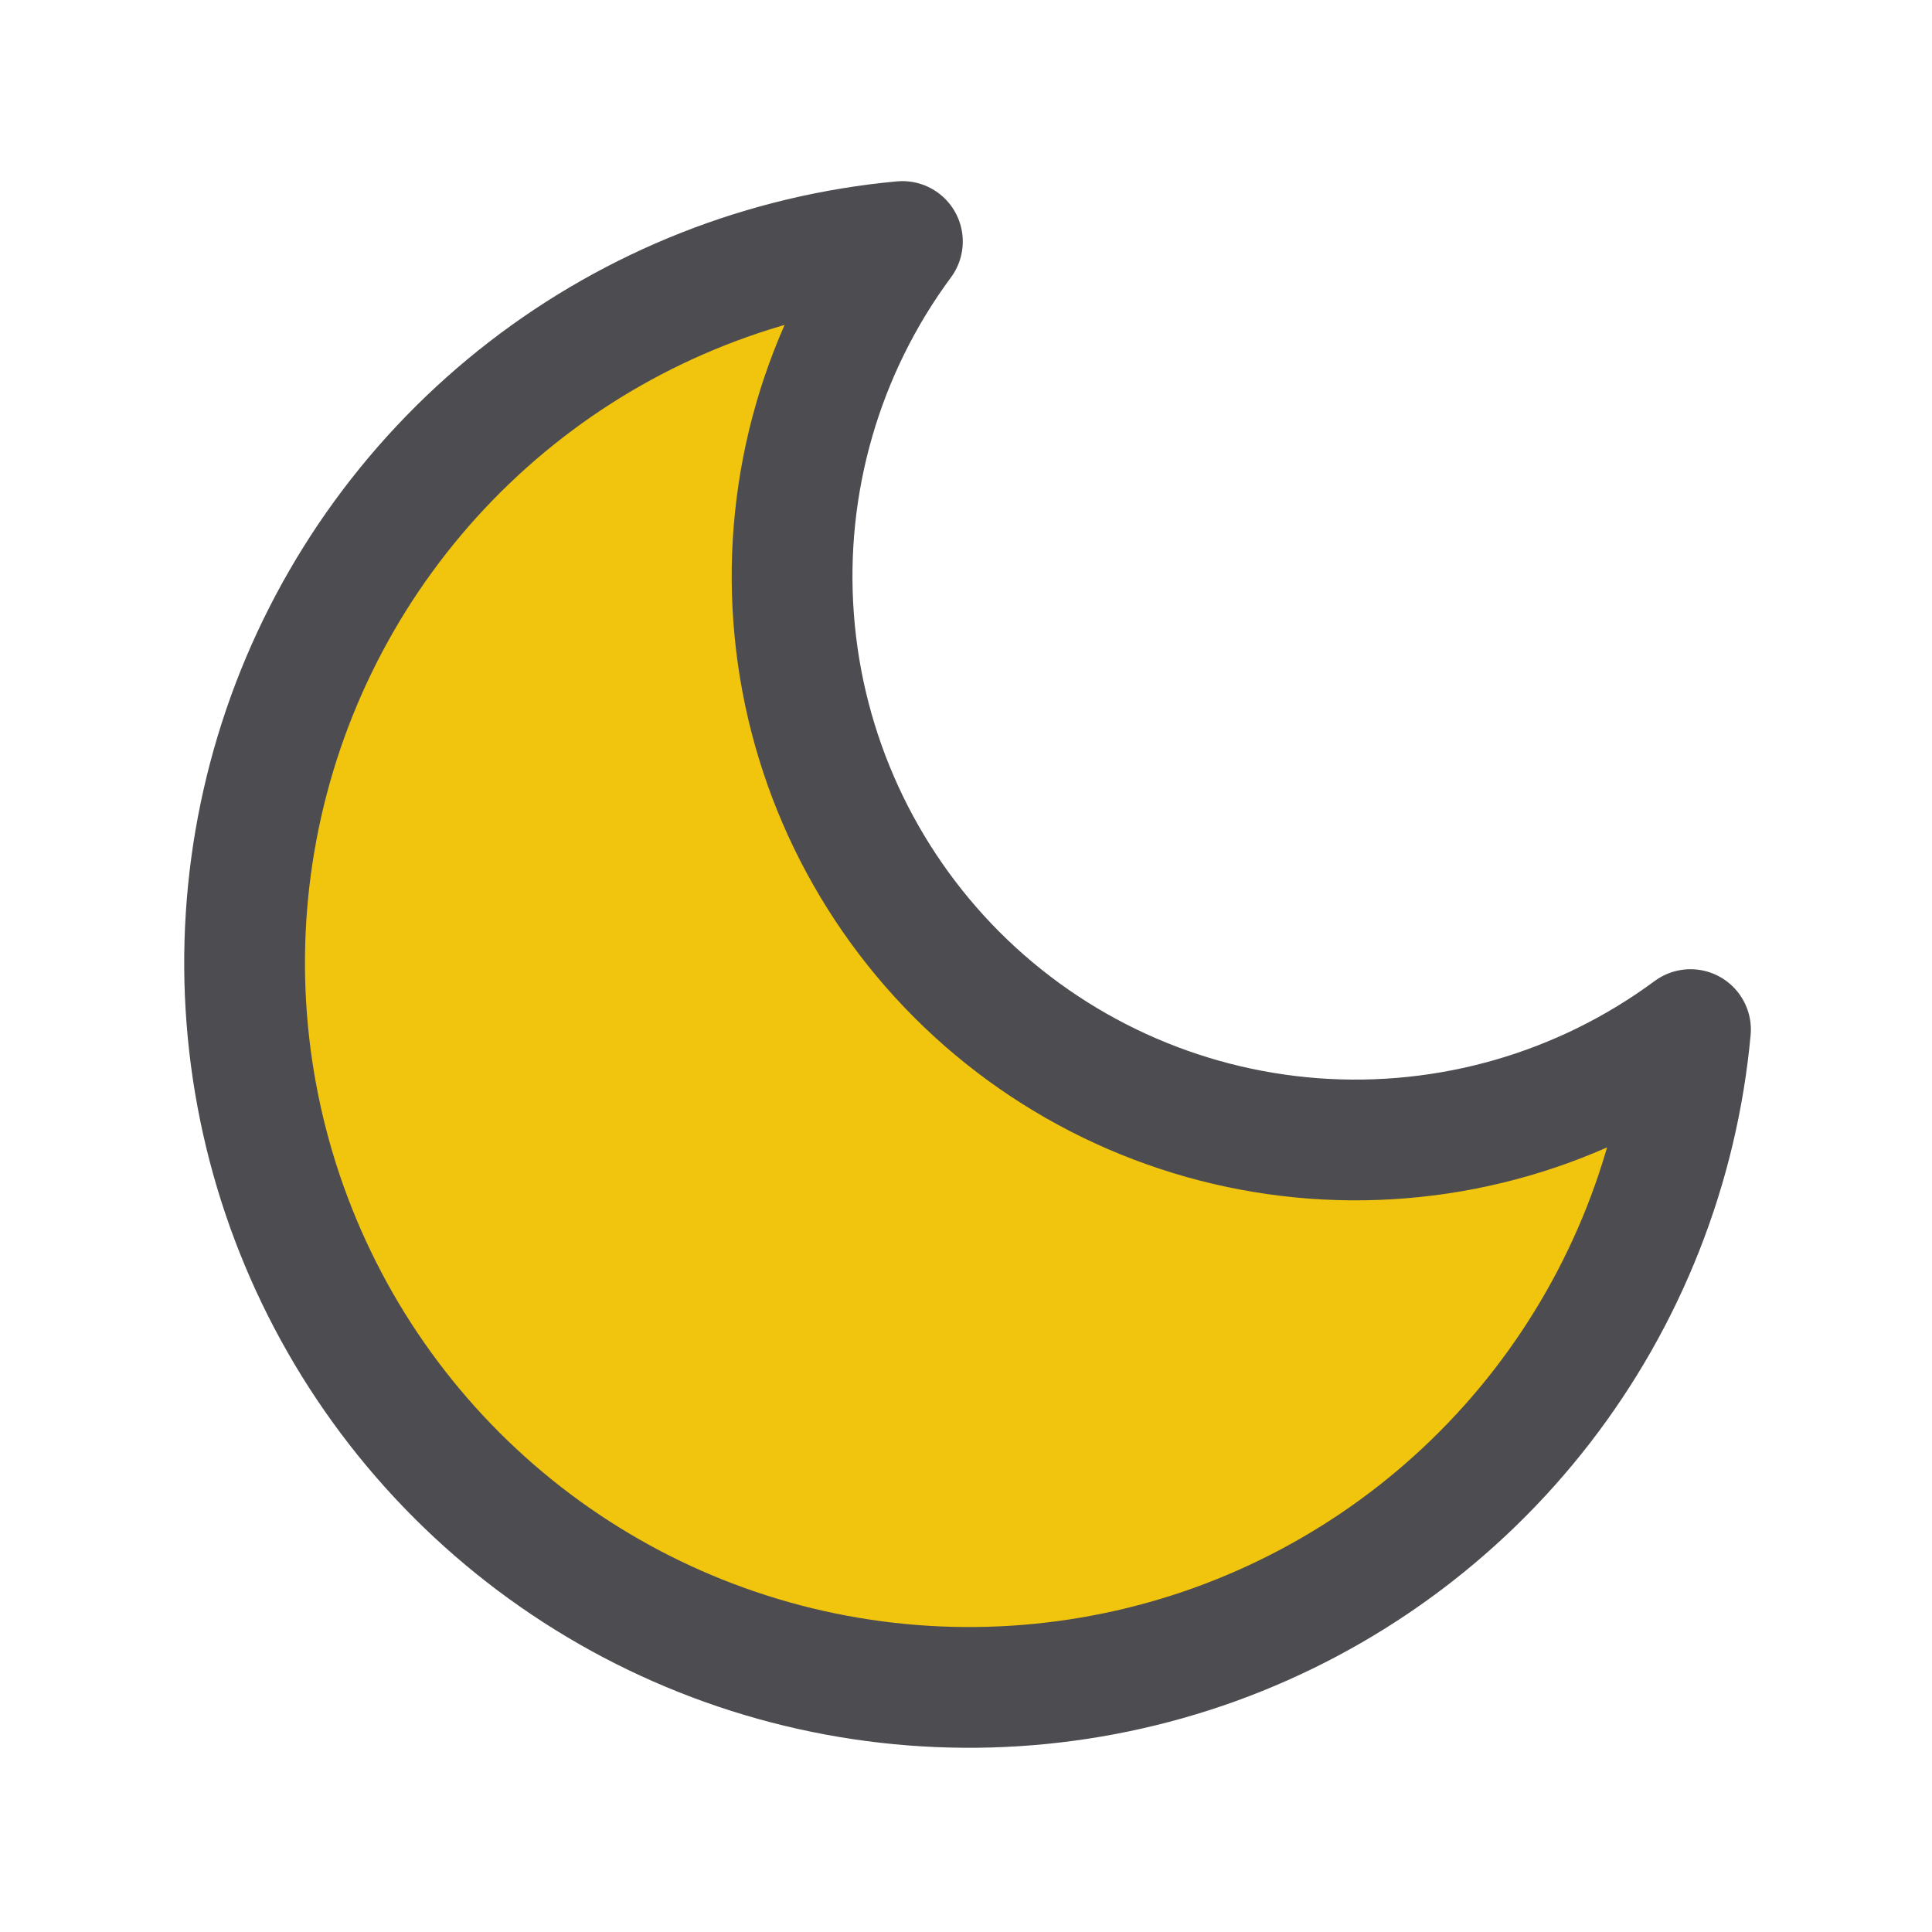
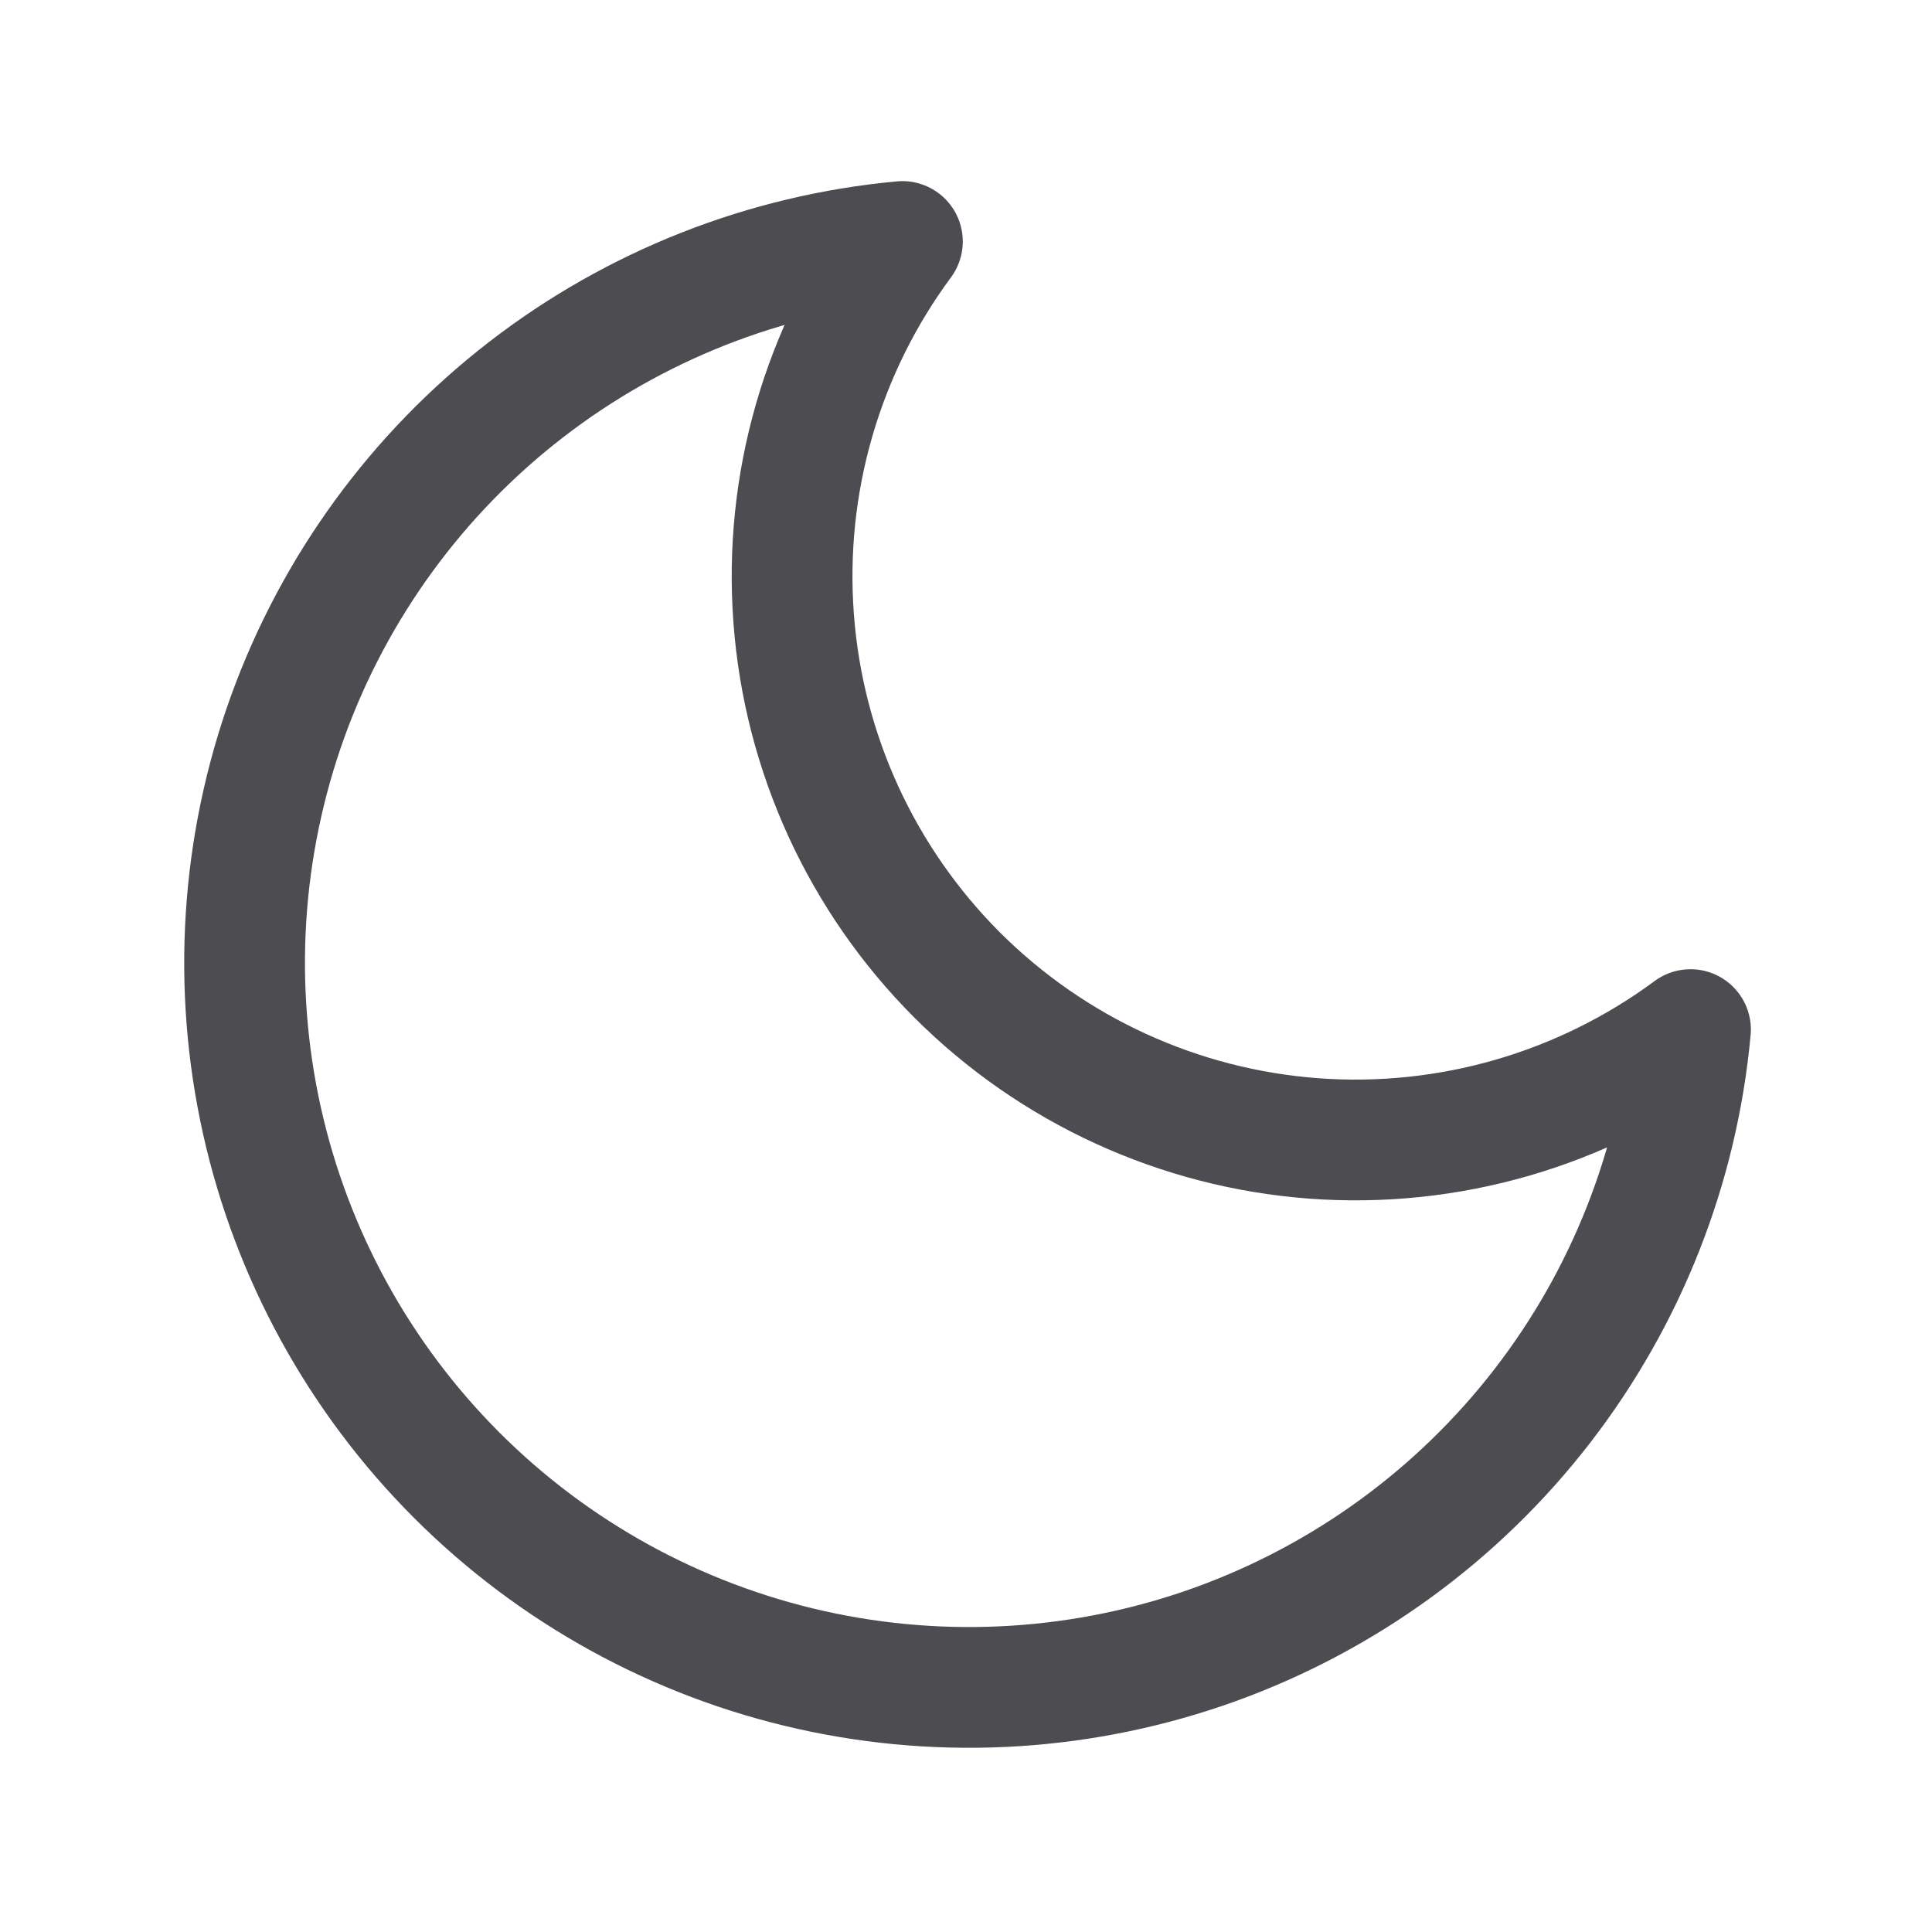
- <svg xmlns="http://www.w3.org/2000/svg" width="24" height="24" viewBox="0 0 24 24" fill="#F1C40D">
+ <svg xmlns="http://www.w3.org/2000/svg" width="24" height="24" viewBox="0 0 24 24" fill="none">
  <g id="Moon">
    <path id="Icon" d="M21 12.79C20.843 14.492 20.204 16.114 19.158 17.467C18.113 18.819 16.703 19.846 15.096 20.427C13.488 21.007 11.748 21.118 10.079 20.746C8.411 20.374 6.883 19.535 5.674 18.326C4.465 17.117 3.626 15.589 3.254 13.921C2.882 12.252 2.993 10.512 3.573 8.904C4.154 7.297 5.181 5.887 6.533 4.842C7.886 3.796 9.508 3.157 11.21 3C10.213 4.348 9.734 6.009 9.859 7.681C9.983 9.353 10.704 10.925 11.889 12.111C13.075 13.296 14.647 14.017 16.319 14.142C17.991 14.266 19.652 13.787 21 12.79Z" stroke="#4D4D51" stroke-width="1.5" stroke-linecap="round" stroke-linejoin="round" />
  </g>
</svg>
